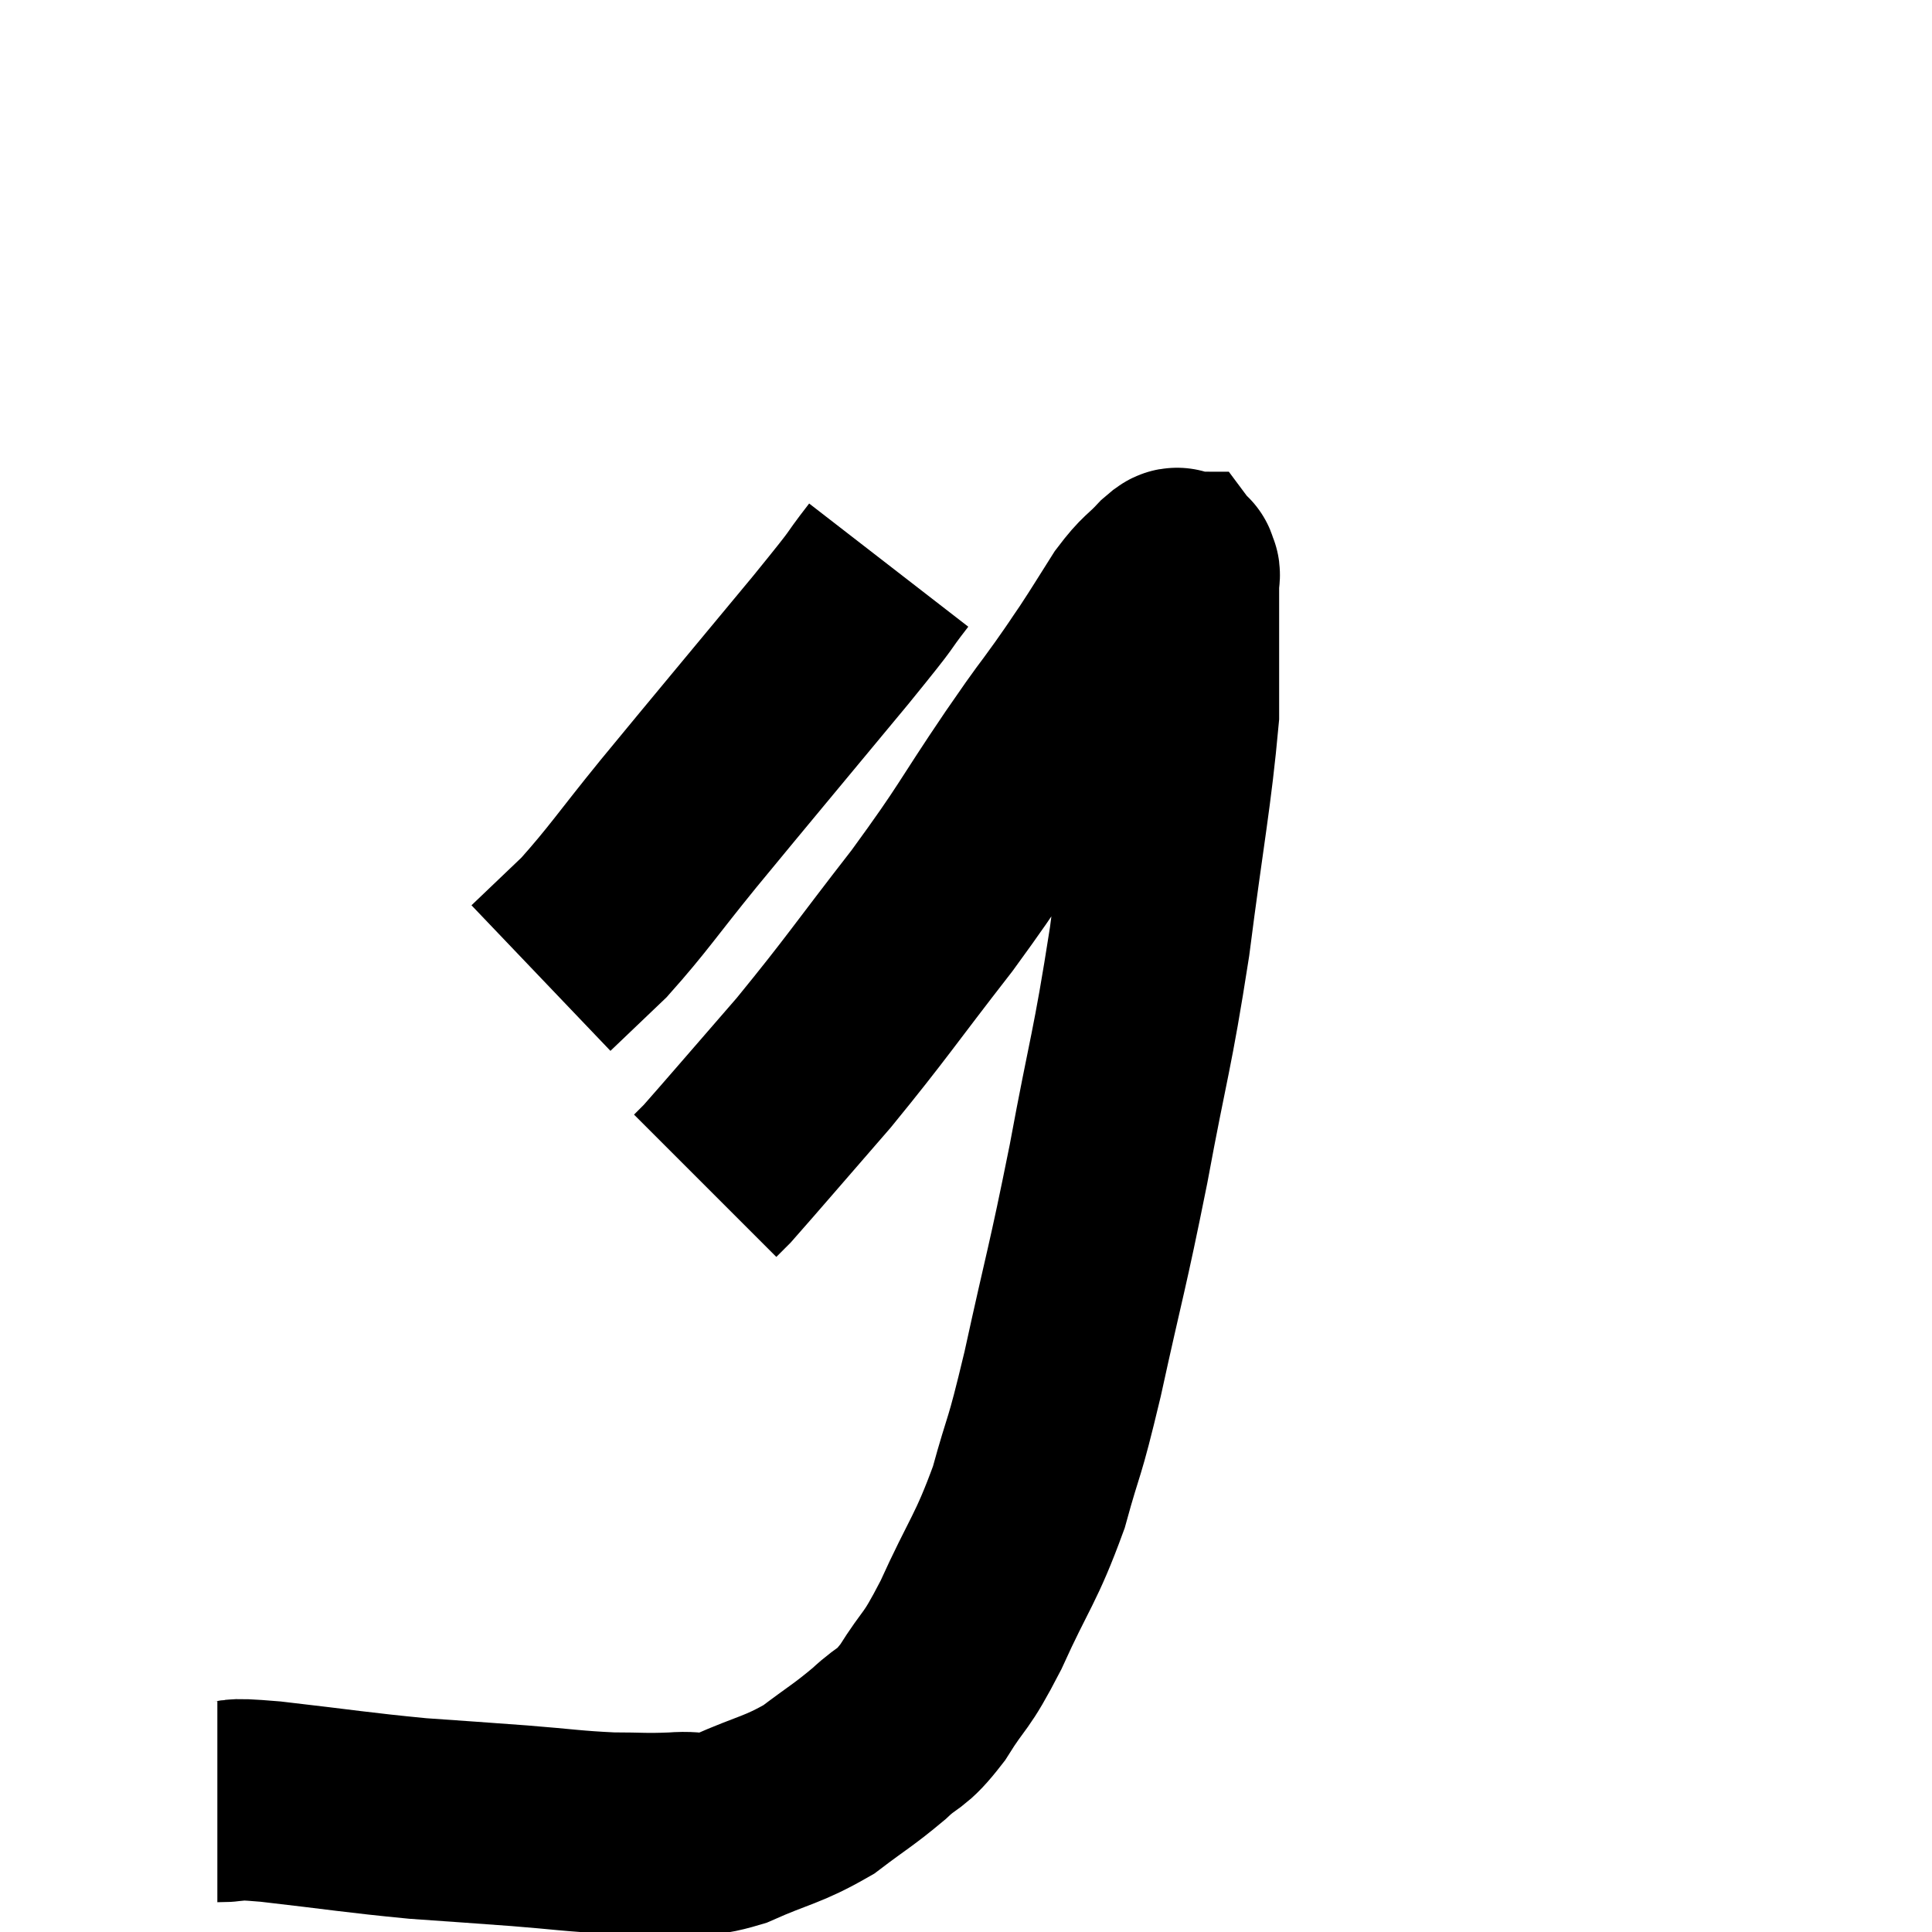
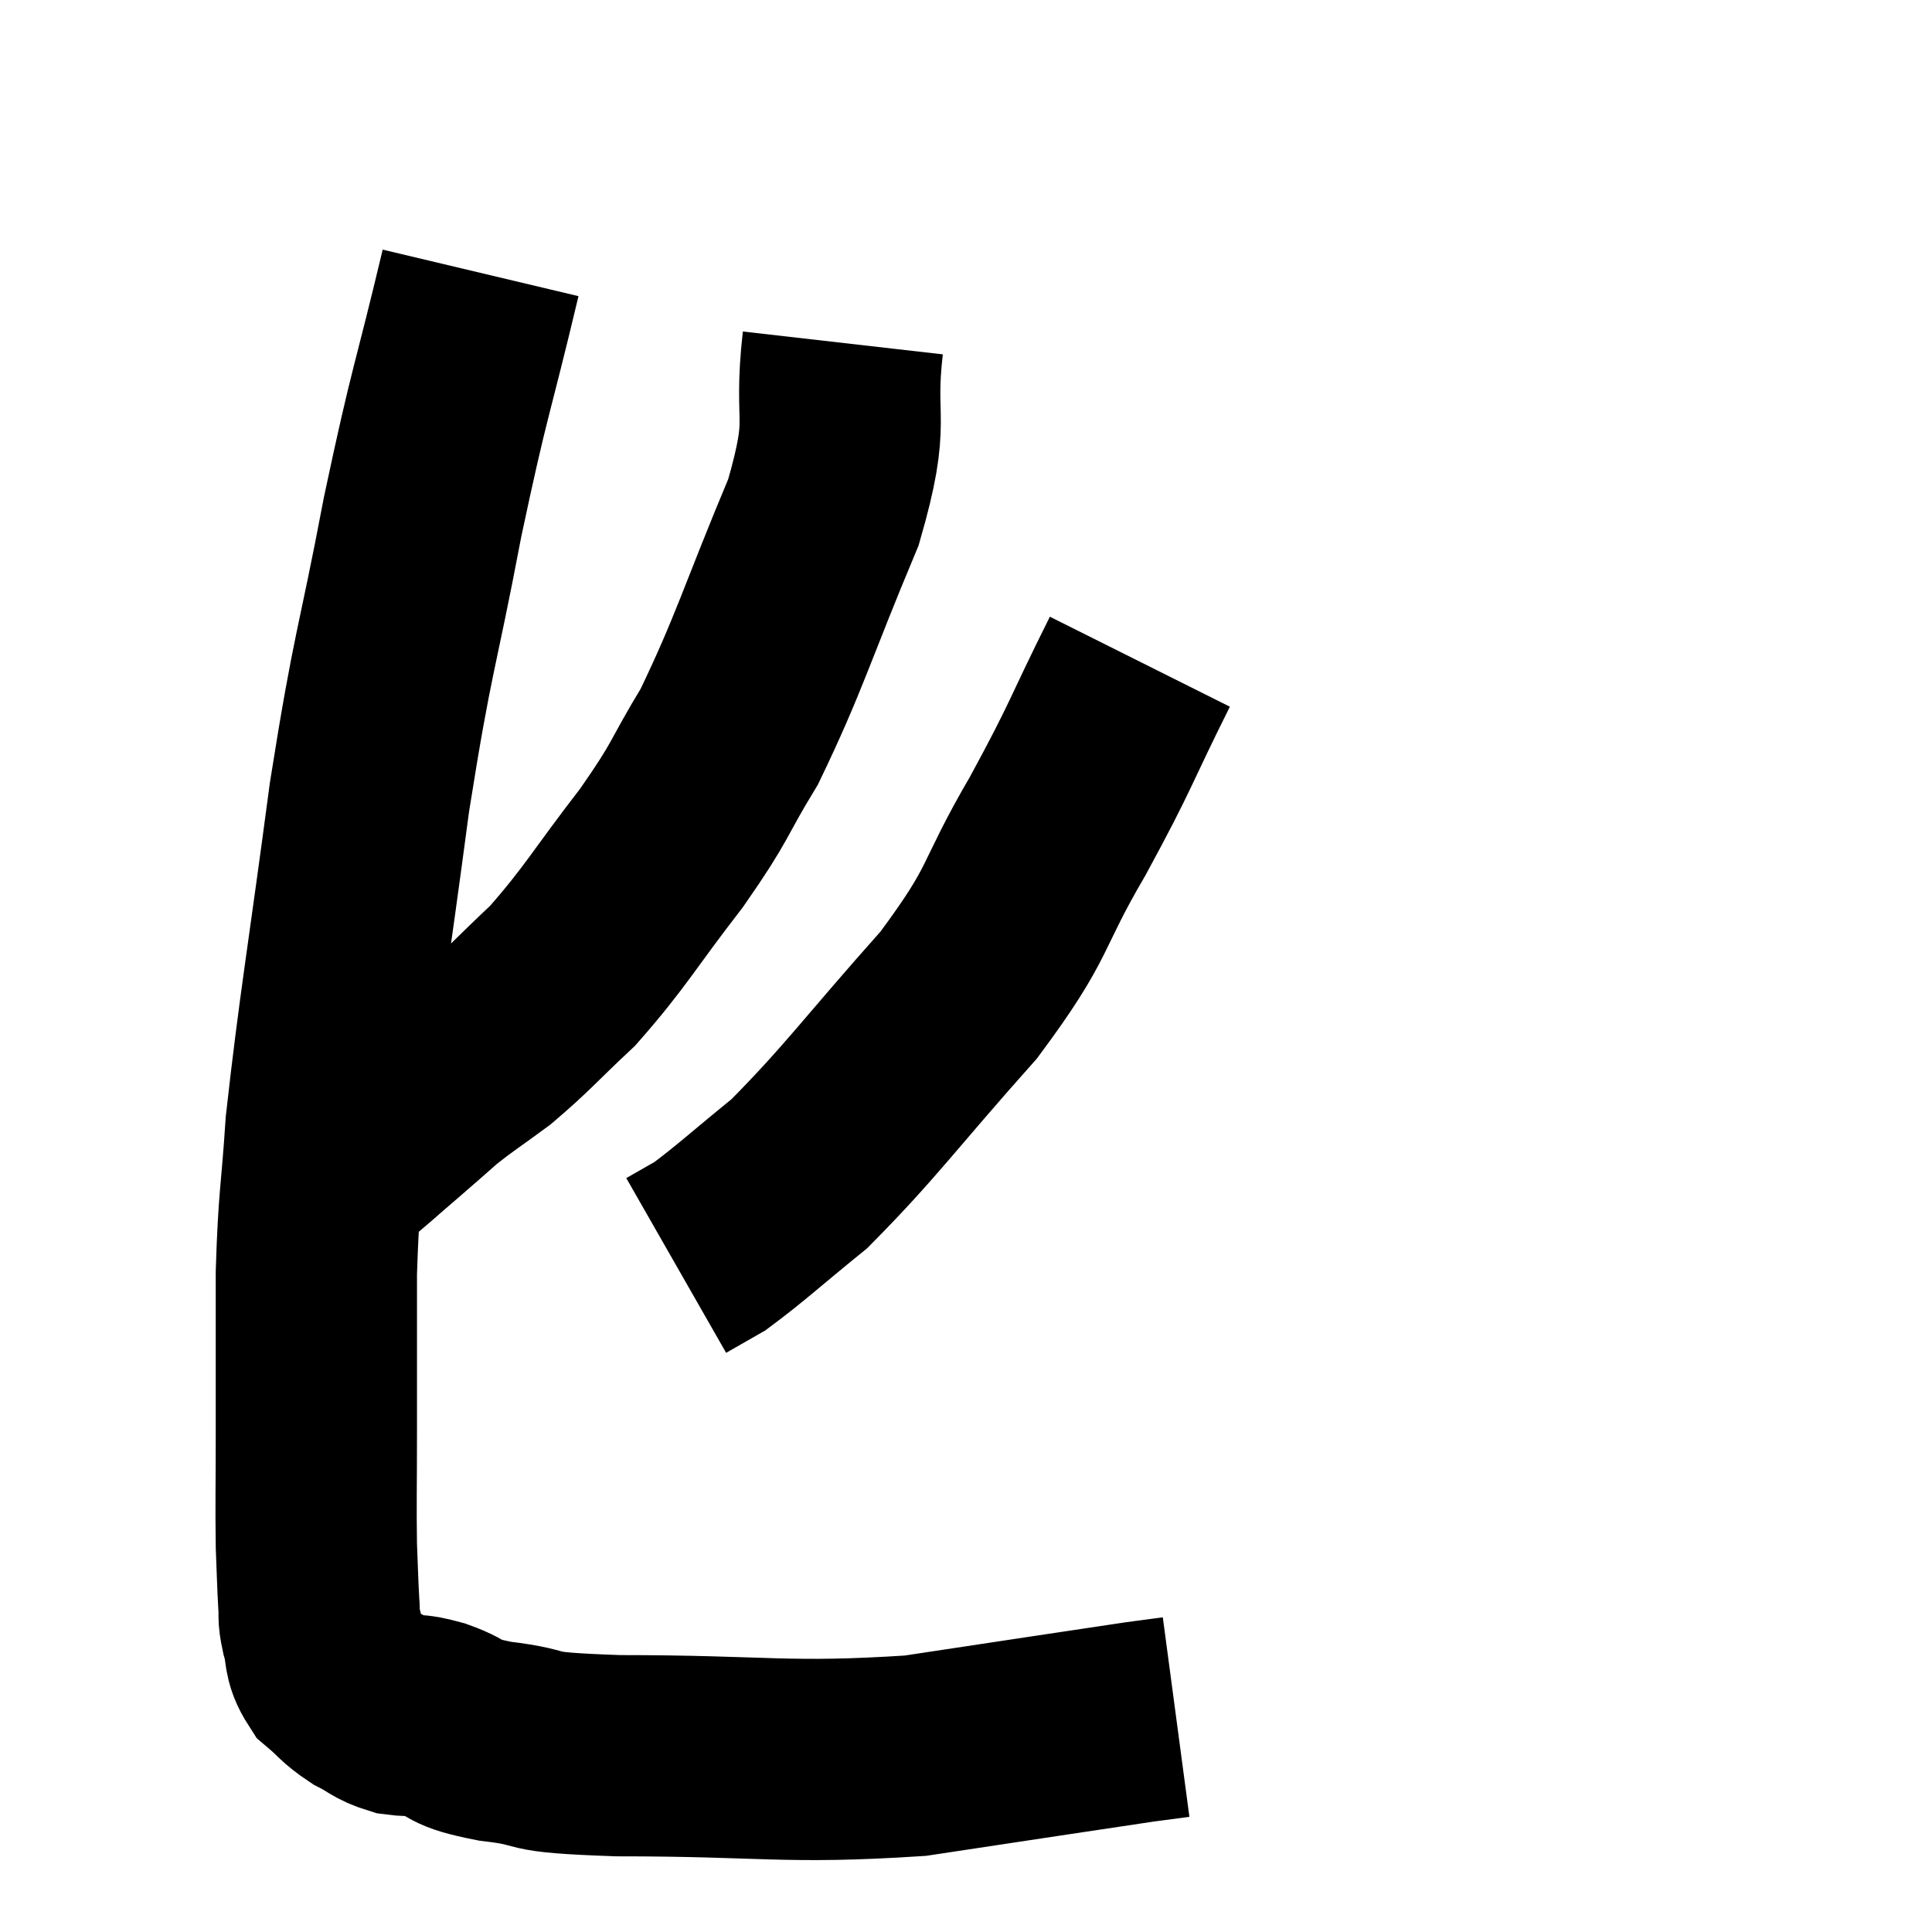
<svg xmlns="http://www.w3.org/2000/svg" width="48" height="48" viewBox="0 0 48 48">
-   <path d="M 5.4 44.76 C 6.06 44.76, 5.475 44.655, 6.72 44.76 C 8.55 44.97, 8.835 45.03, 10.38 45.18 C 11.64 45.27, 11.7 45.27, 12.9 45.36 C 14.04 45.45, 14.22 45.495, 15.18 45.54 C 15.96 45.54, 15.99 45.57, 16.74 45.54 C 17.46 45.48, 17.28 45.69, 18.18 45.42 C 19.26 44.94, 19.425 44.985, 20.34 44.46 C 21.09 43.89, 21.195 43.86, 21.84 43.32 C 22.38 42.81, 22.35 43.035, 22.92 42.3 C 23.52 41.34, 23.46 41.655, 24.12 40.38 C 24.84 38.79, 24.99 38.76, 25.56 37.2 C 25.98 35.67, 25.905 36.21, 26.4 34.14 C 26.97 31.53, 27 31.605, 27.54 28.92 C 28.05 26.16, 28.125 26.19, 28.56 23.4 C 28.92 20.58, 29.1 19.74, 29.28 17.76 C 29.28 16.62, 29.28 16.26, 29.28 15.48 C 29.28 15.06, 29.28 14.85, 29.28 14.64 C 29.28 14.64, 29.28 14.685, 29.28 14.64 C 29.28 14.55, 29.28 14.505, 29.28 14.46 C 29.28 14.46, 29.28 14.52, 29.28 14.46 C 29.28 14.34, 29.325 14.28, 29.28 14.22 C 29.19 14.22, 29.355 13.995, 29.1 14.22 C 28.68 14.67, 28.68 14.565, 28.26 15.12 C 27.84 15.78, 27.795 15.87, 27.42 16.44 C 27.09 16.92, 27.225 16.74, 26.76 17.4 C 26.16 18.24, 26.46 17.775, 25.56 19.08 C 24.36 20.85, 24.495 20.79, 23.16 22.62 C 21.69 24.51, 21.555 24.765, 20.22 26.4 C 19.02 27.78, 18.495 28.395, 17.82 29.16 L 17.52 29.46" fill="none" stroke="black" stroke-width="5" />
-   <path d="M 22.08 14.04 C 21.36 14.97, 21.945 14.295, 20.64 15.9 C 18.75 18.18, 18.33 18.675, 16.86 20.46 C 15.81 21.75, 15.615 22.08, 14.76 23.04 L 13.44 24.3" fill="none" stroke="black" stroke-width="5" />
+   <path d="M 11.94 6.78 C 11.22 9.81, 11.19 9.585, 10.5 12.84 C 9.84 16.32, 9.78 16.02, 9.18 19.8 C 8.64 23.88, 8.43 25.005, 8.1 27.96 C 7.98 29.79, 7.92 29.715, 7.86 31.62 C 7.86 33.6, 7.86 33.885, 7.86 35.58 C 7.86 36.99, 7.845 37.335, 7.86 38.4 C 7.89 39.12, 7.89 39.315, 7.92 39.84 C 7.95 40.17, 7.89 40.08, 7.98 40.5 C 8.13 41.01, 8.01 41.1, 8.28 41.52 C 8.67 41.85, 8.655 41.91, 9.06 42.18 C 9.48 42.39, 9.465 42.465, 9.9 42.6 C 10.35 42.66, 10.2 42.555, 10.8 42.72 C 11.55 42.99, 11.16 43.035, 12.3 43.26 C 13.83 43.44, 12.75 43.53, 15.36 43.62 C 19.05 43.62, 19.5 43.83, 22.74 43.62 C 25.53 43.2, 26.7 43.02, 28.32 42.78 C 28.77 42.72, 28.995 42.69, 29.22 42.66 L 29.22 42.66" fill="none" stroke="black" stroke-width="5" />
+   <path d="M 20.94 8.52 C 20.7 10.62, 21.165 10.275, 20.46 12.72 C 19.29 15.51, 19.125 16.215, 18.12 18.3 C 17.28 19.68, 17.475 19.575, 16.44 21.06 C 15.21 22.65, 15.06 23.01, 13.98 24.24 C 13.05 25.11, 12.93 25.29, 12.12 25.98 C 11.43 26.49, 11.325 26.535, 10.74 27 C 10.26 27.42, 10.32 27.375, 9.78 27.84 C 9.18 28.35, 8.97 28.56, 8.58 28.86 C 8.4 28.95, 8.31 28.995, 8.22 29.04 C 8.22 29.04, 8.22 29.04, 8.22 29.04 L 8.22 29.04" fill="none" stroke="black" stroke-width="5" />
+   <path d="M 28.32 16.44 C 27.3 18.48, 27.405 18.45, 26.28 20.52 C 25.05 22.62, 25.425 22.56, 23.82 24.72 C 21.84 26.94, 21.405 27.6, 19.86 29.16 C 18.75 30.06, 18.405 30.39, 17.64 30.96 L 16.8 31.44" fill="none" stroke="black" stroke-width="5" />
</svg>
